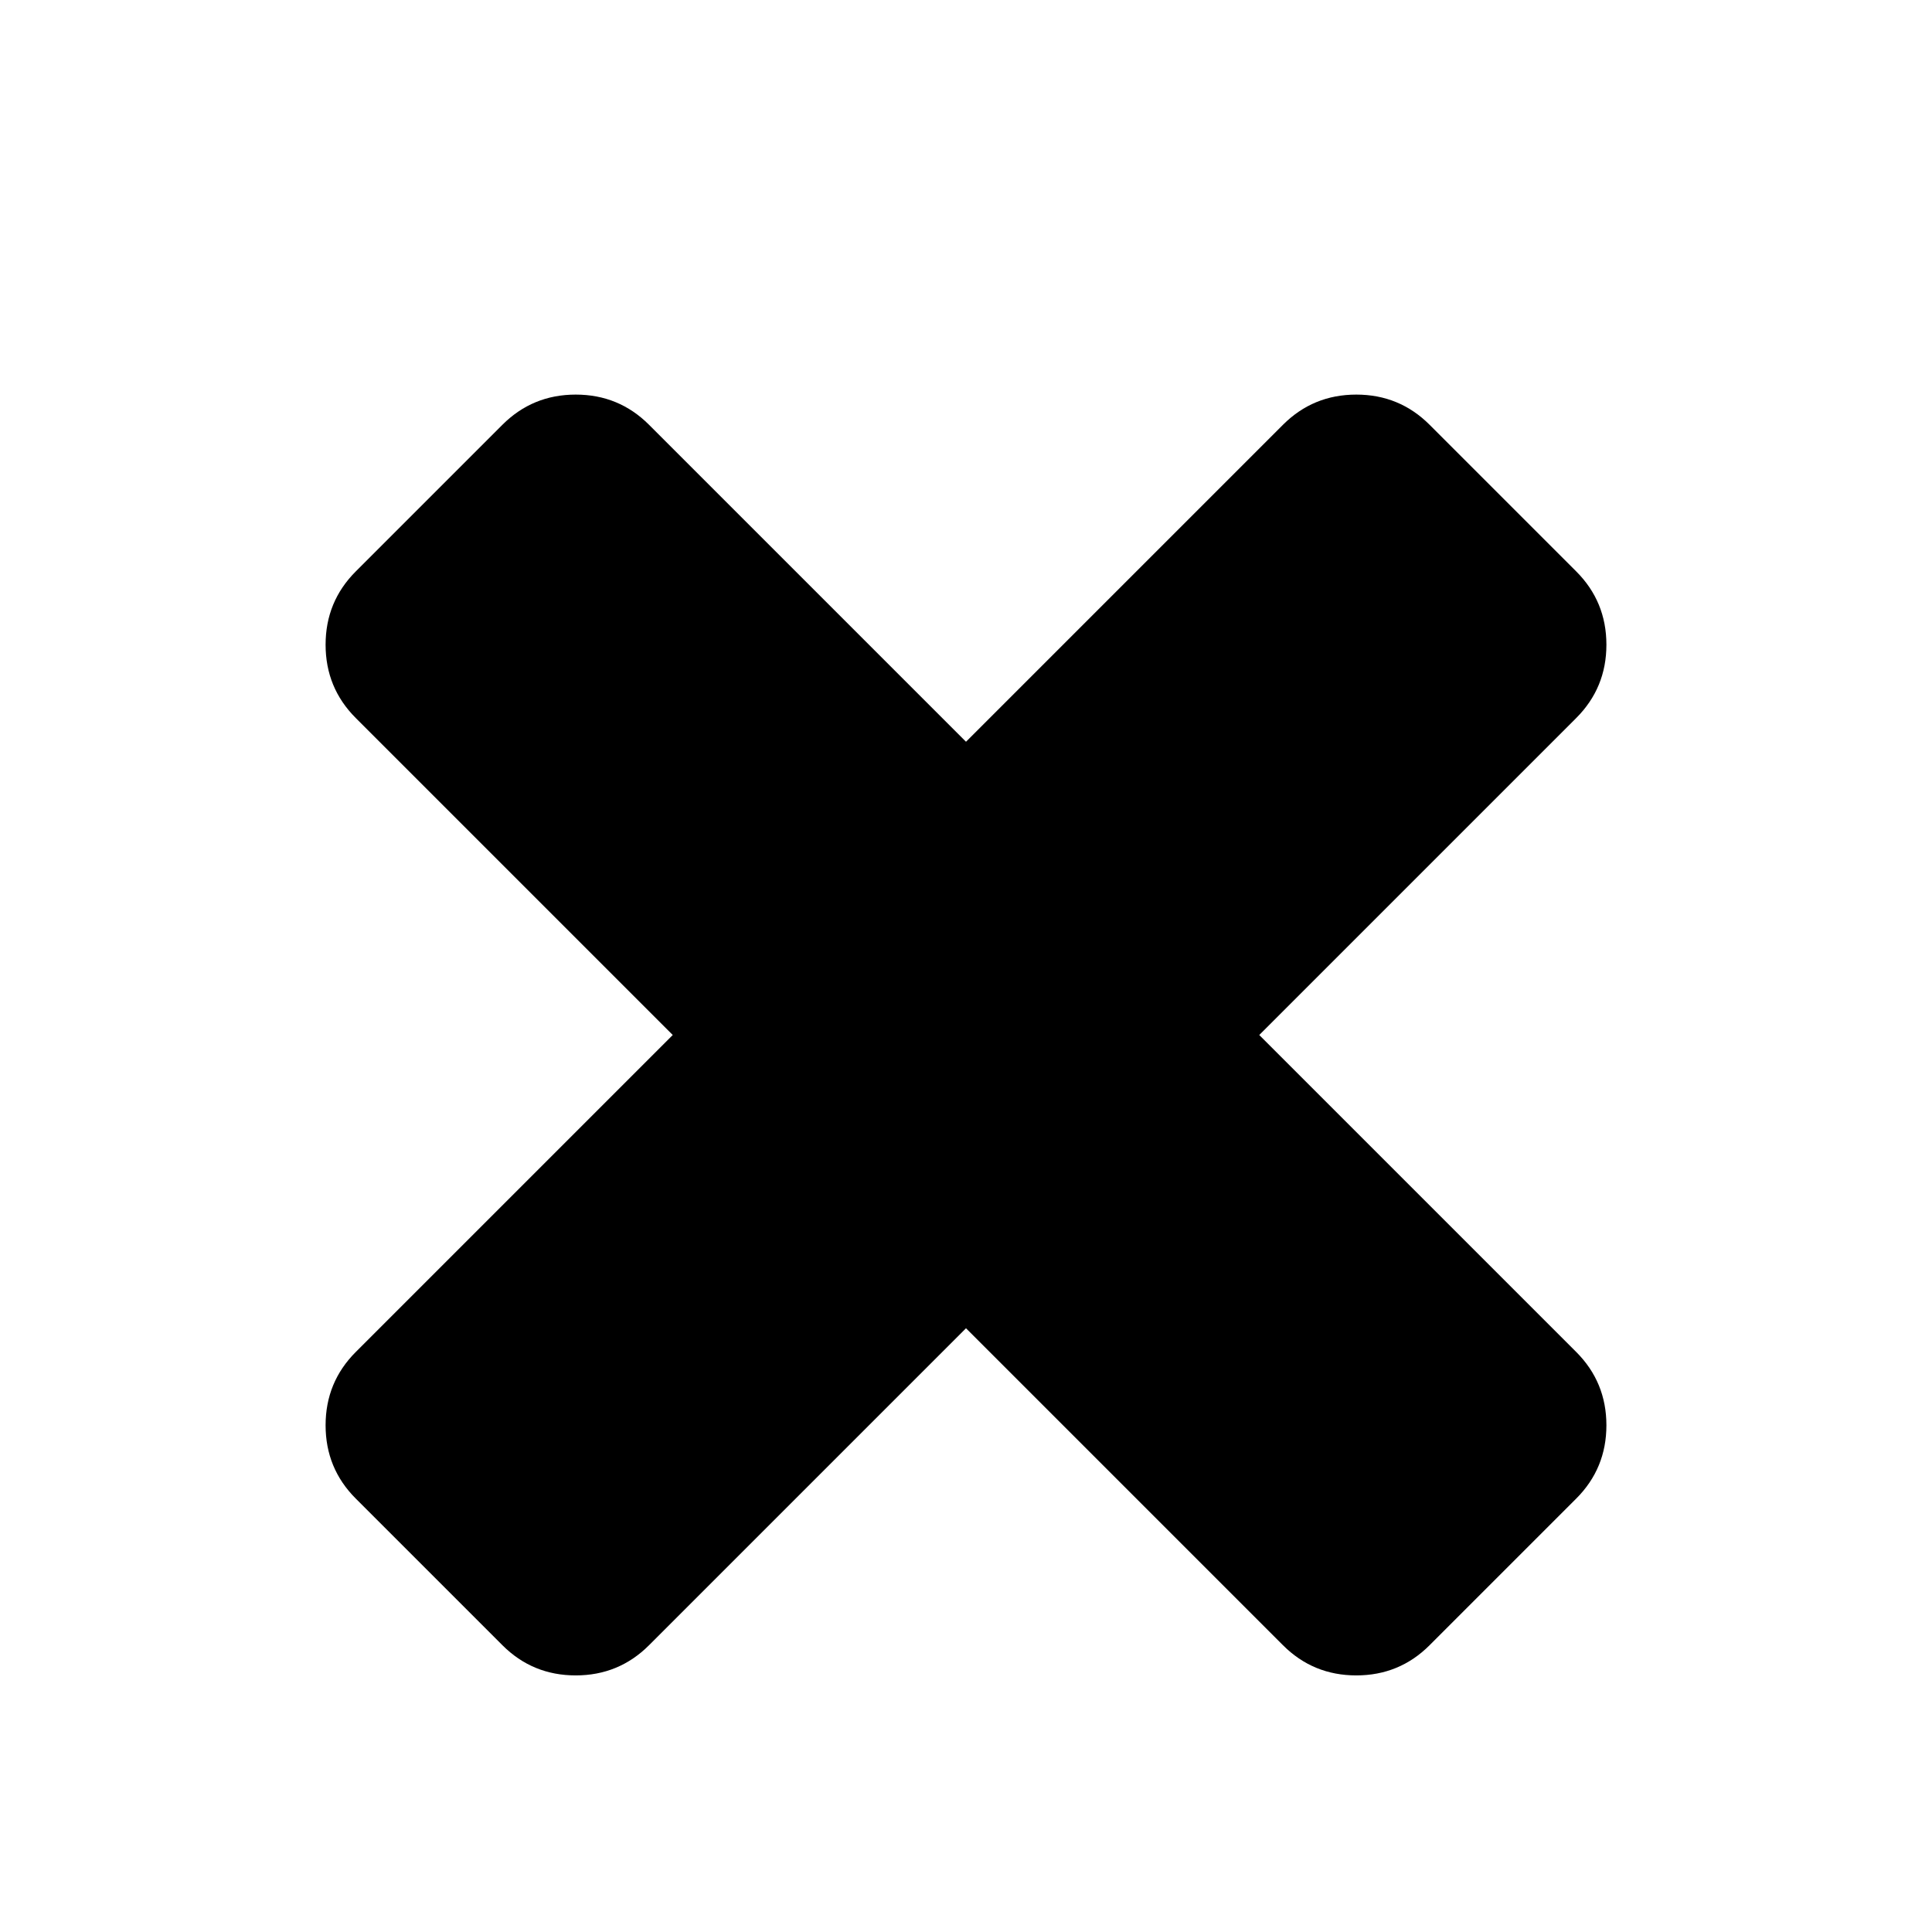
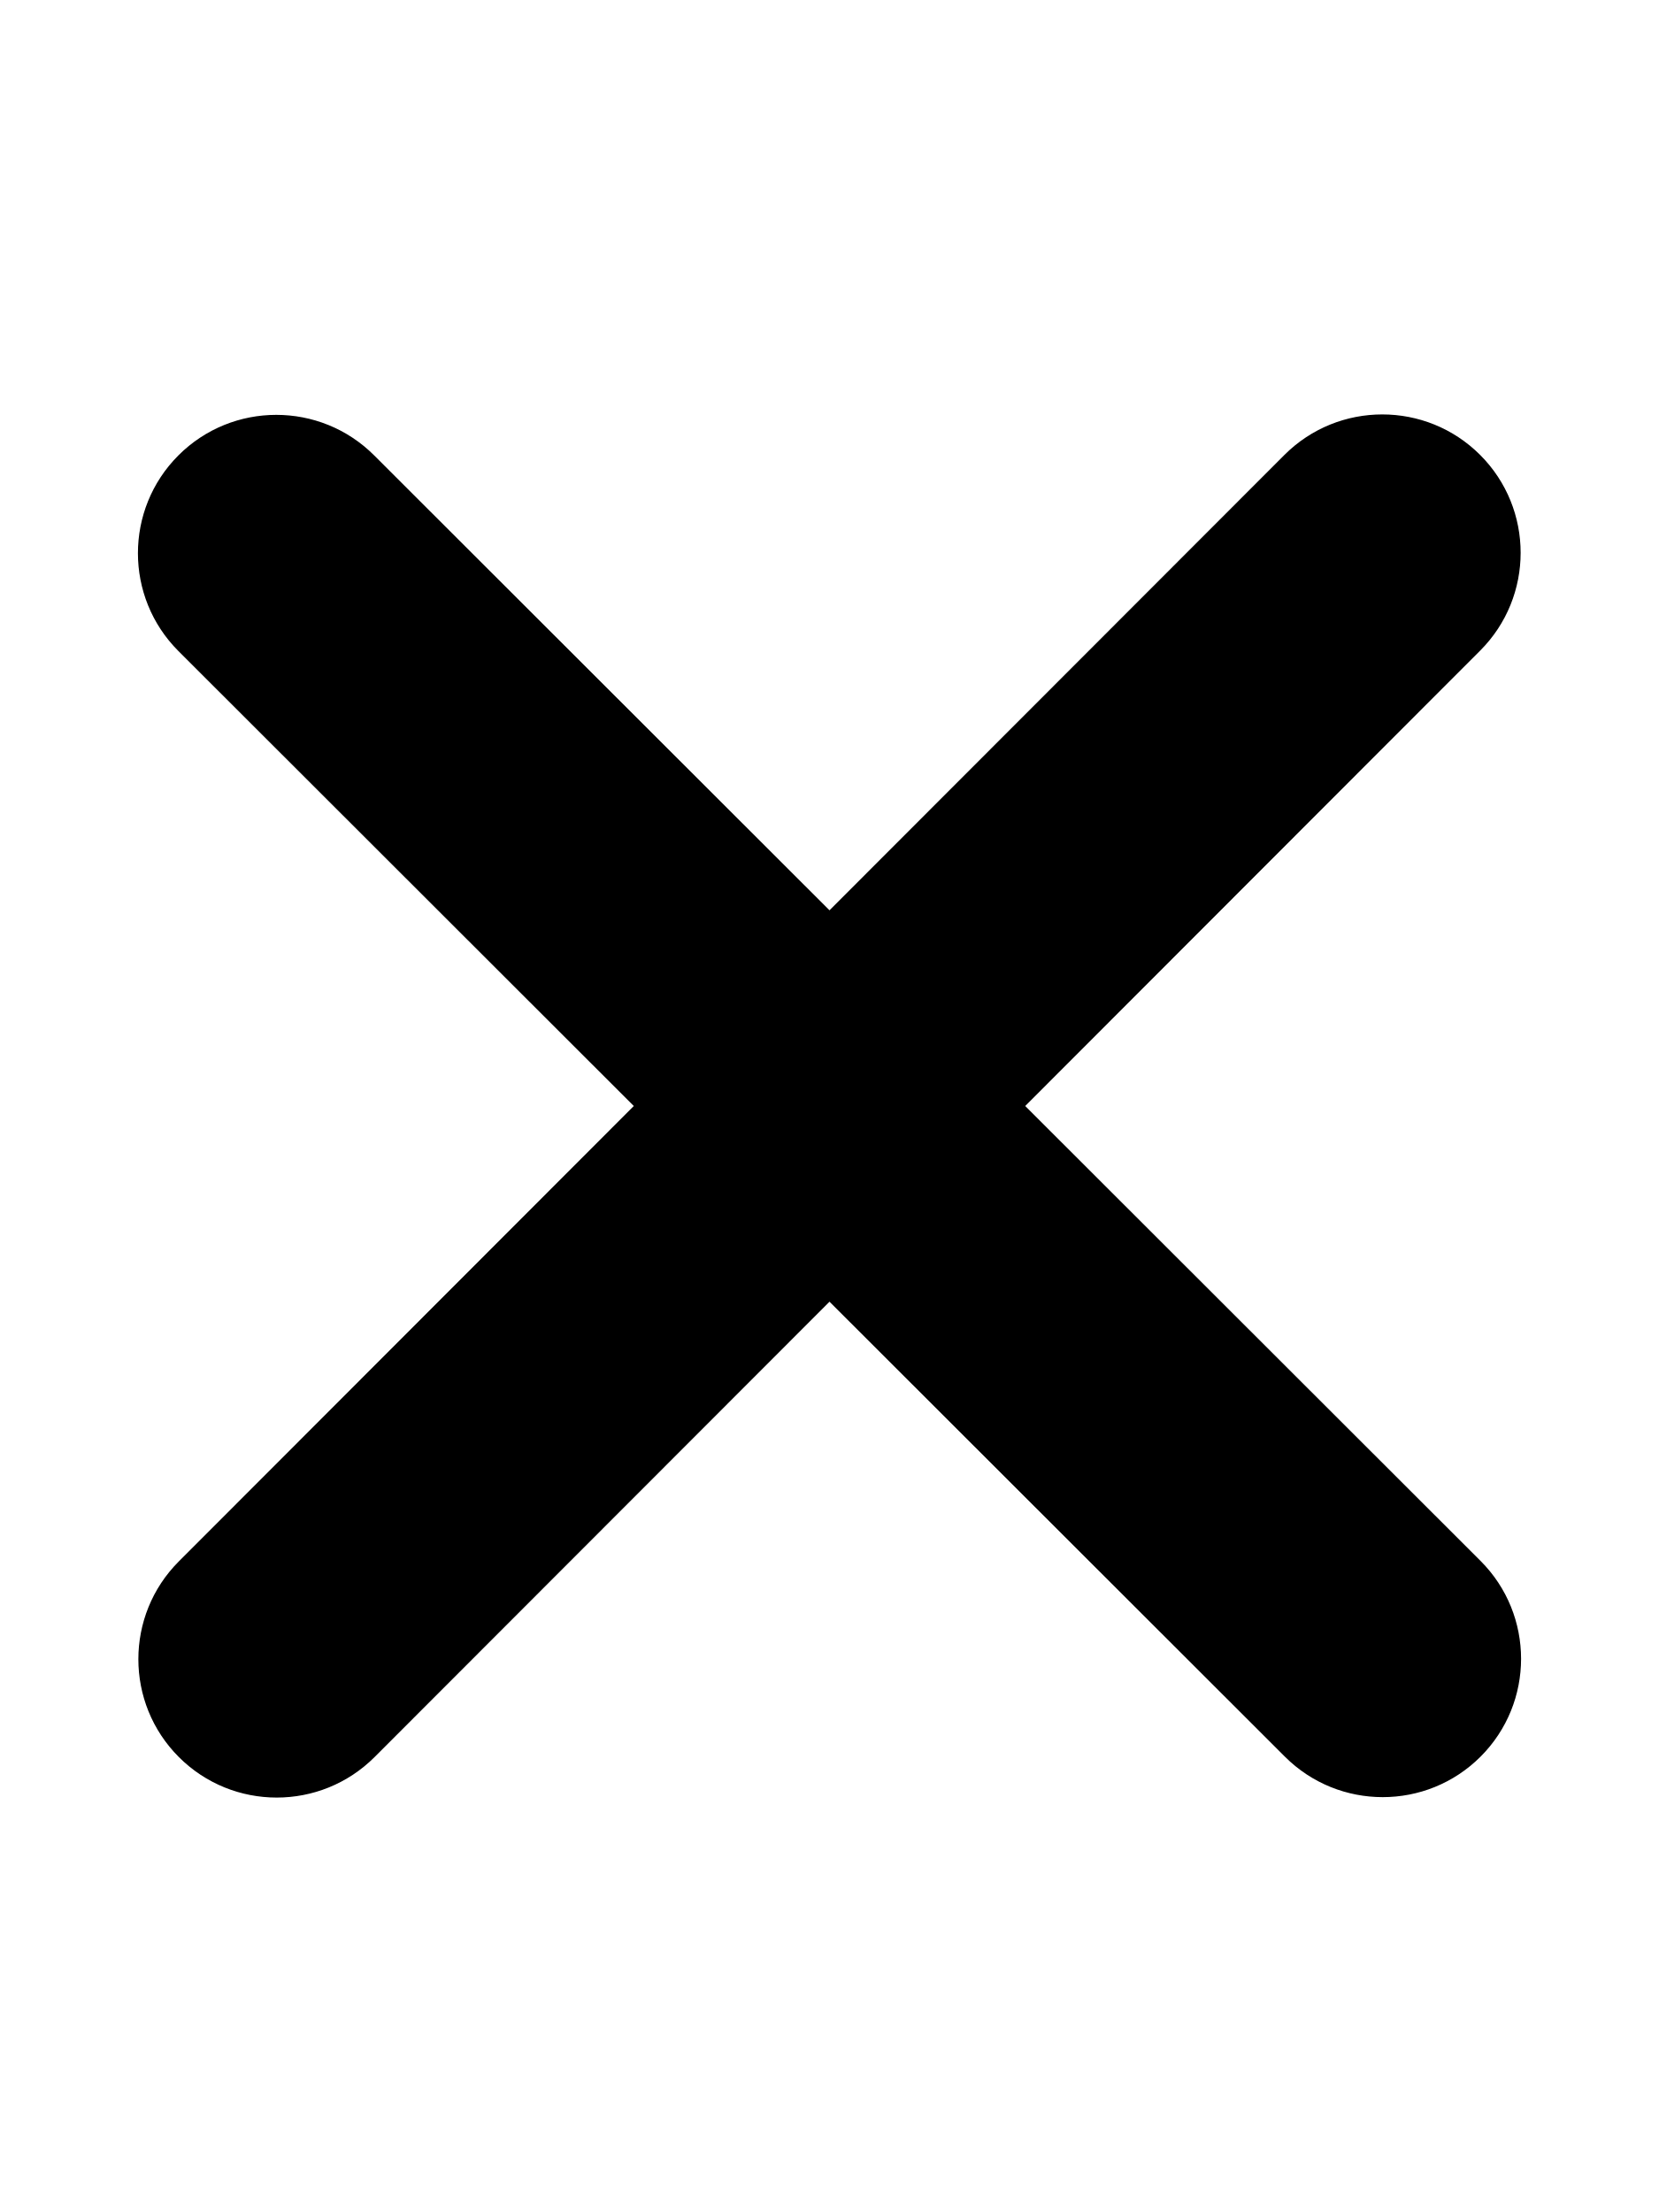
- <svg xmlns="http://www.w3.org/2000/svg" width="1792" height="1792" viewBox="0 0 1792 1792" preserveAspectRatio="xMinYMid meet">
-   <path d="M1490 1322q0 40-28 68l-136 136q-28 28-68 28t-68-28l-294-294-294 294q-28 28-68 28t-68-28l-136-136q-28-28-28-68t28-68l294-294-294-294q-28-28-28-68t28-68l136-136q28-28 68-28t68 28l294 294 294-294q28-28 68-28t68 28l136 136q28 28 28 68t-28 68l-294 294 294 294q28 28 28 68z" />
+ <svg xmlns="http://www.w3.org/2000/svg" viewBox="0 0 384 512" preserveAspectRatio="xMinYMid meet">
+   <path d="M342.6 150.6c12.5-12.5 12.5-32.8 0-45.3s-32.8-12.5-45.3 0L192 210.7 86.6 105.4c-12.5-12.5-32.8-12.5-45.3 0s-12.5 32.8 0 45.3L146.7 256 41.4 361.4c-12.5 12.5-12.5 32.8 0 45.3s32.8 12.5 45.3 0L192 301.3 297.4 406.6c12.5 12.5 32.8 12.5 45.3 0s12.5-32.8 0-45.3L237.3 256 342.6 150.6z" />
</svg>
